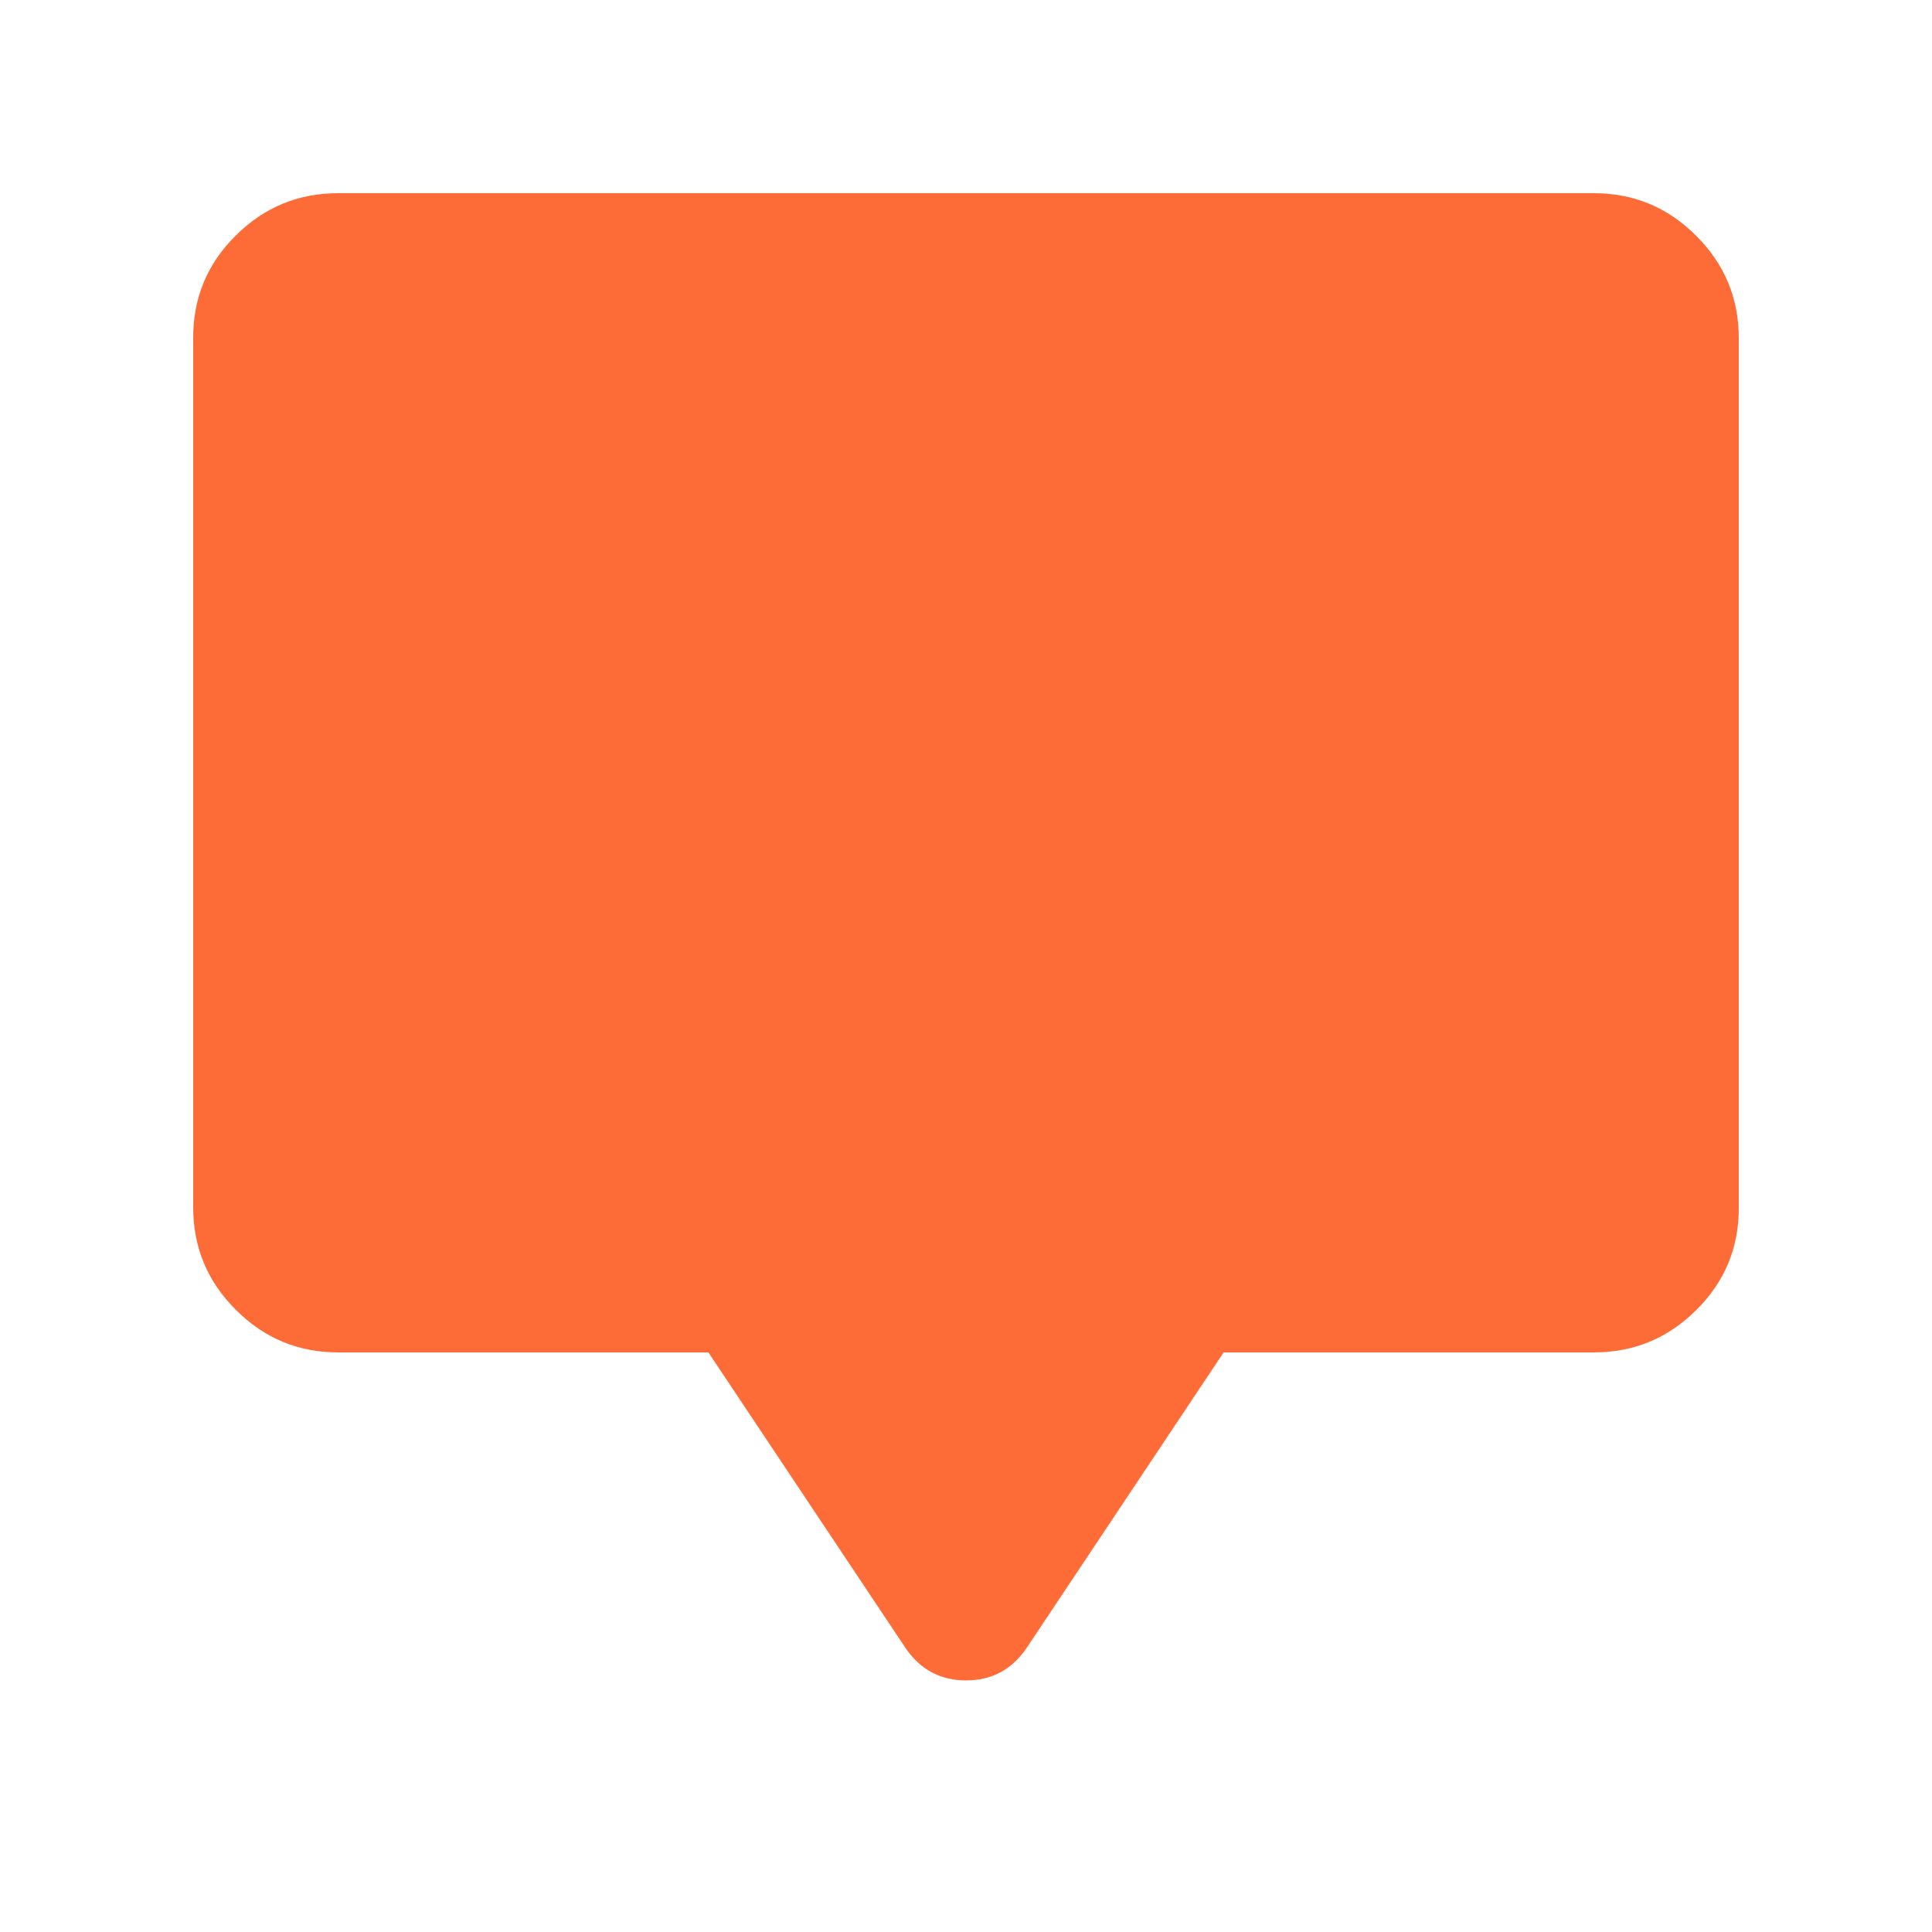
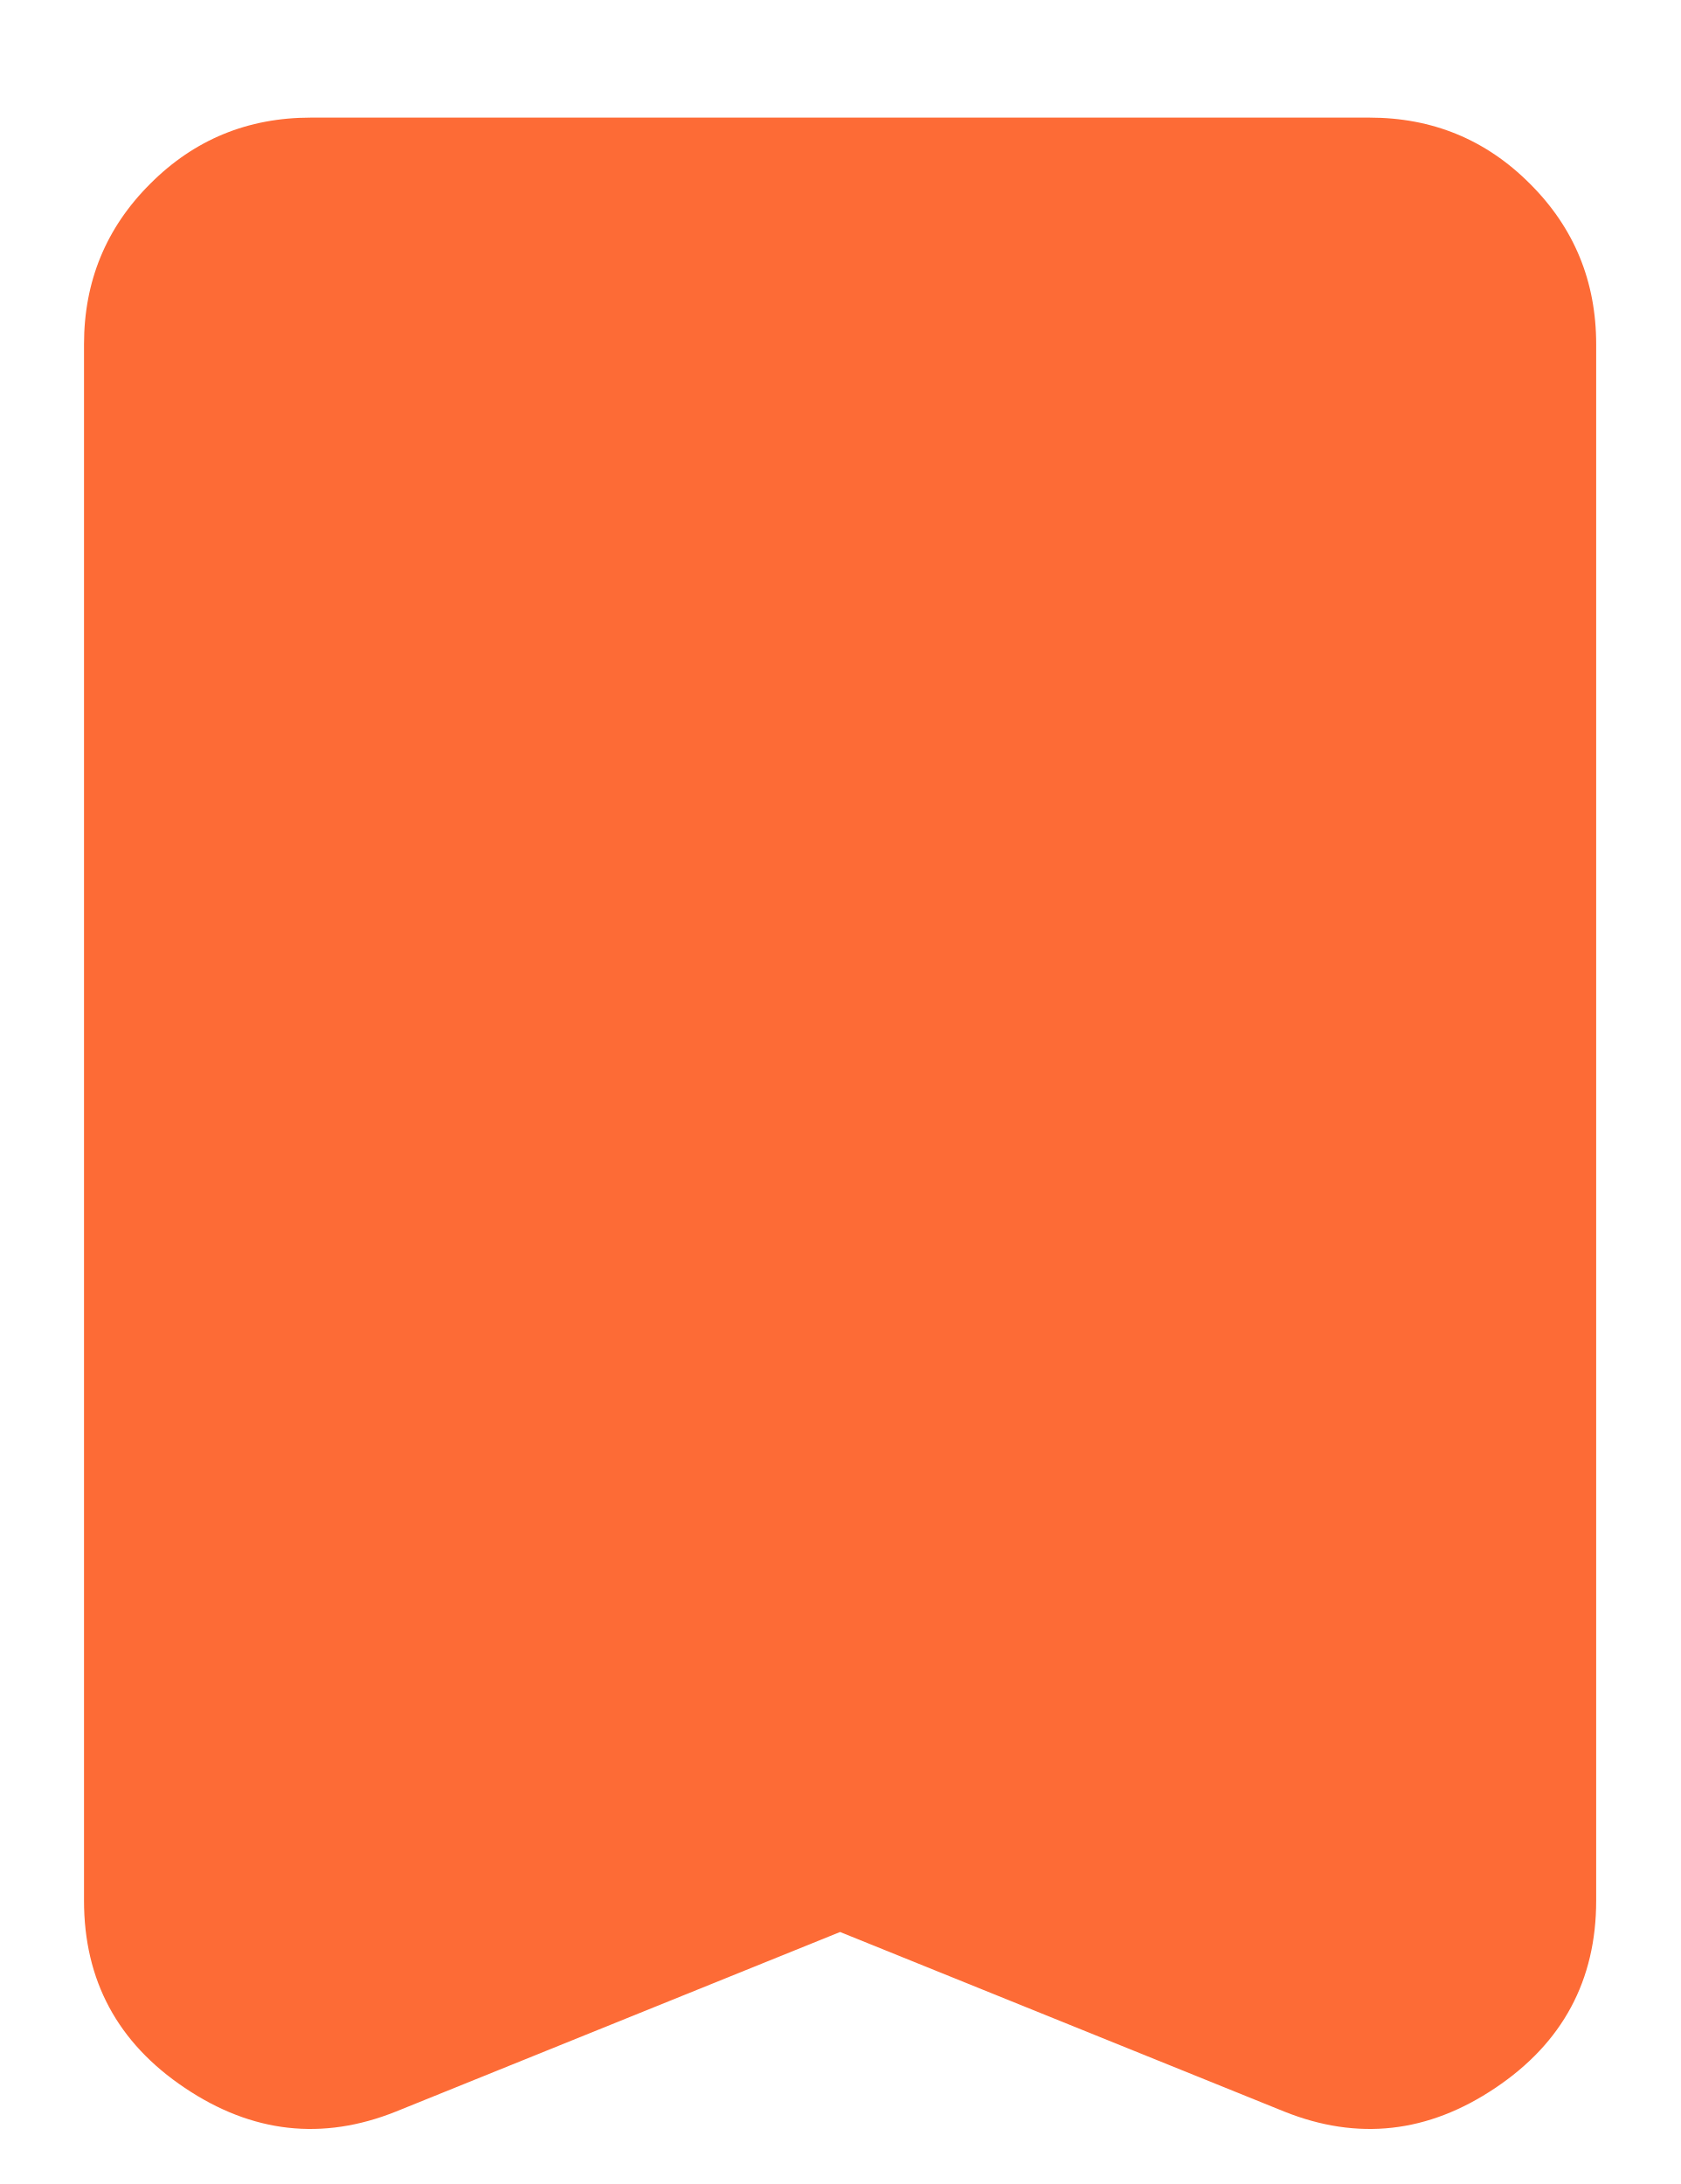
- <svg xmlns="http://www.w3.org/2000/svg" width="18" height="18" viewBox="0 0 18 18" fill="none">
-   <mask id="mask0_1372_3017" style="mask-type:alpha" maskUnits="userSpaceOnUse" x="0" y="0" width="18" height="18">
-     <rect width="18" height="18" fill="#D9D9D9" />
-   </mask>
-   <g mask="url(#mask0_1372_3017)">
-     <path d="M6.6 12.6H3.15C2.779 12.6 2.461 12.468 2.197 12.203C1.932 11.939 1.8 11.621 1.8 11.249V3.145C1.8 2.773 1.932 2.456 2.197 2.194C2.461 1.931 2.779 1.8 3.15 1.8H14.85C15.221 1.8 15.539 1.932 15.803 2.197C16.068 2.461 16.2 2.779 16.2 3.151V11.255C16.2 11.627 16.068 11.944 15.803 12.206C15.539 12.469 15.221 12.6 14.85 12.6H11.4L9.563 15.356C9.426 15.556 9.239 15.656 9.001 15.656C8.763 15.656 8.575 15.556 8.438 15.356L6.6 12.6Z" fill="#FD6B36" />
-   </g>
+ <svg xmlns="http://www.w3.org/2000/svg" width="10" height="13" viewBox="0 0 10 13" fill="none">
+   <path d="M5 11.5L2.356 12.569C1.919 12.744 1.5 12.697 1.1 12.428C0.7 12.16 0.5 11.788 0.5 11.313V2.05C0.5 1.675 0.631 1.356 0.894 1.094C1.156 0.831 1.475 0.7 1.85 0.7H8.15C8.525 0.7 8.844 0.831 9.106 1.094C9.369 1.356 9.5 1.675 9.5 2.05V11.313C9.5 11.788 9.3 12.16 8.9 12.428C8.5 12.697 8.081 12.744 7.644 12.569L5 11.5Z" fill="#FD6B36" />
</svg>
